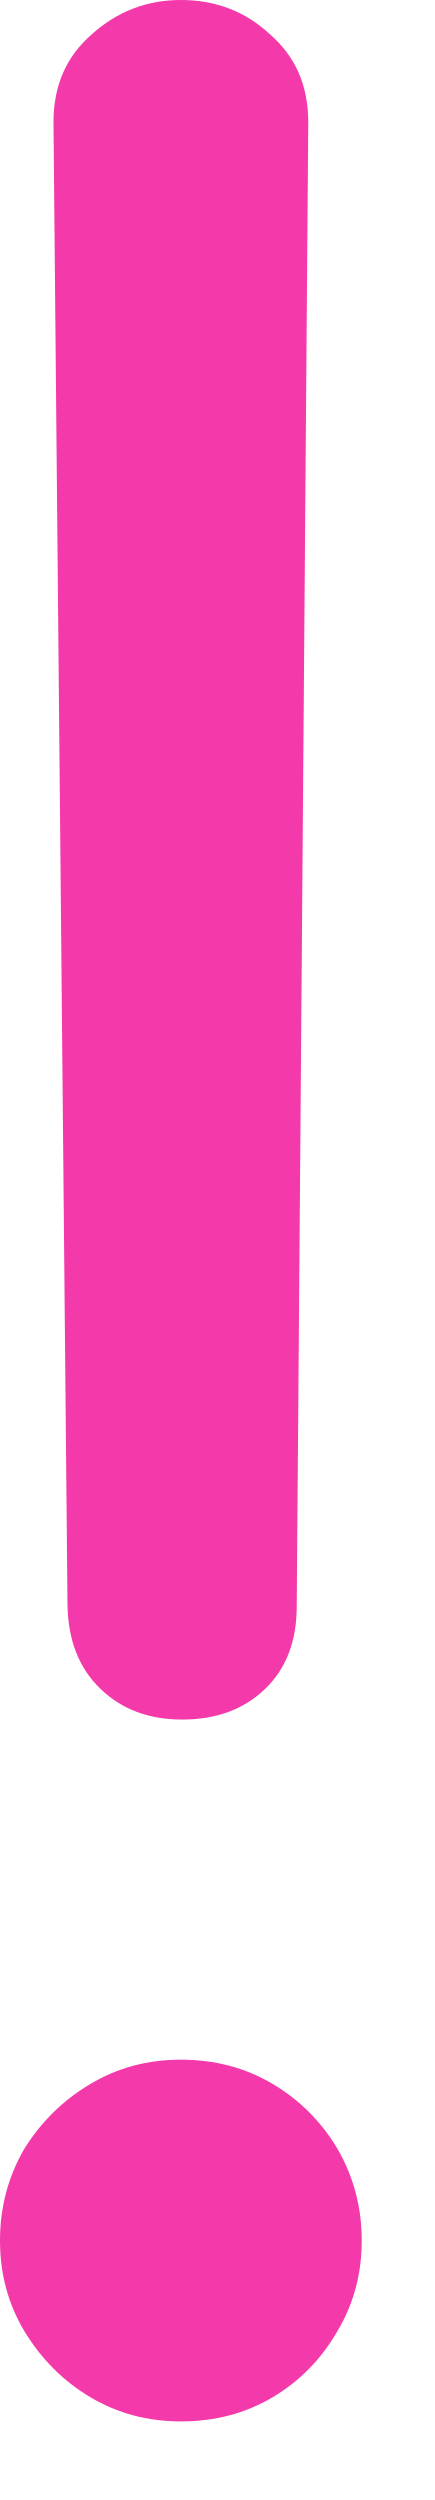
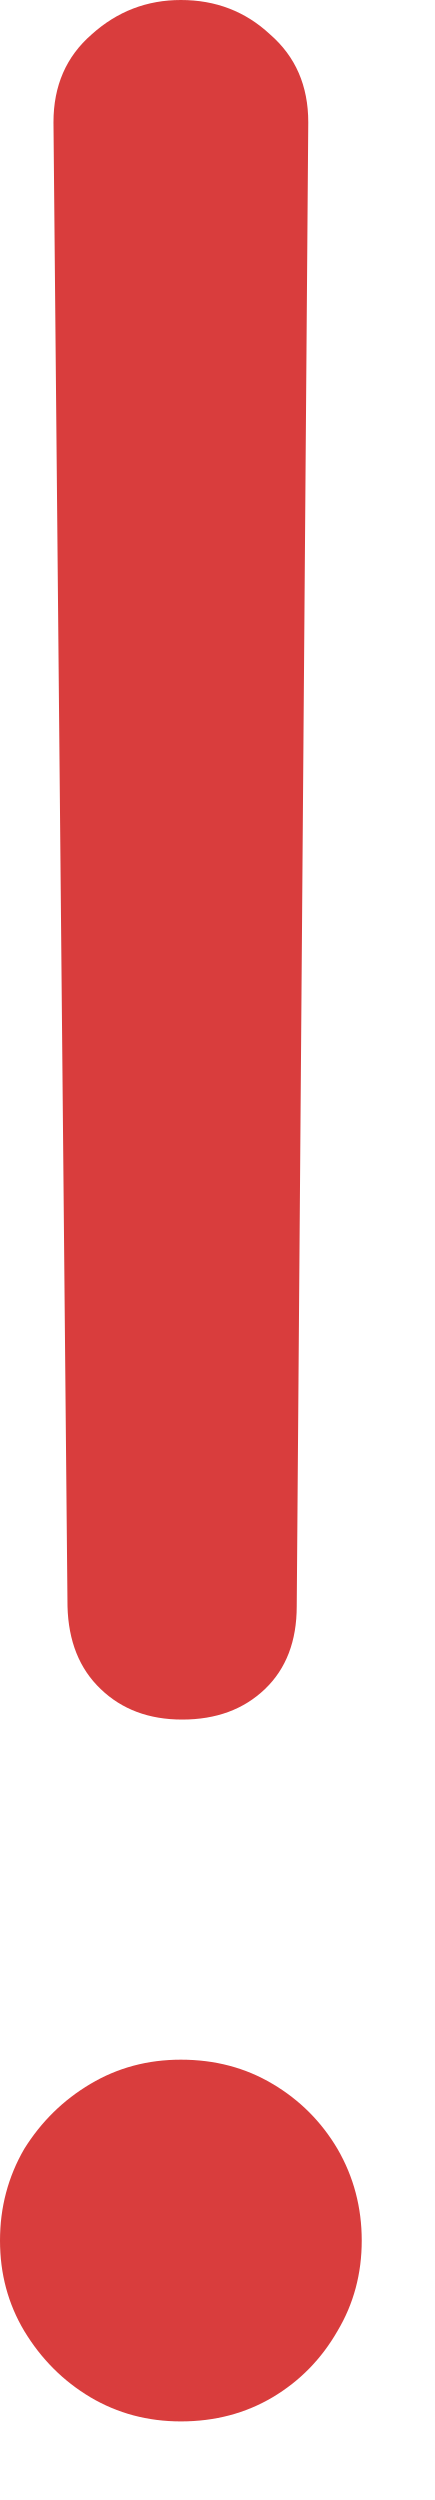
<svg xmlns="http://www.w3.org/2000/svg" width="4" height="23" viewBox="0 0 4 23" fill="none">
-   <path d="M1.676 15.82C1.371 15.82 1.121 15.727 0.926 15.539C0.73 15.352 0.629 15.098 0.621 14.777L0.492 1.125C0.492 0.789 0.609 0.52 0.844 0.316C1.078 0.105 1.352 0 1.664 0C1.984 0 2.258 0.105 2.484 0.316C2.719 0.52 2.836 0.789 2.836 1.125L2.73 14.777C2.73 15.098 2.633 15.352 2.438 15.539C2.242 15.727 1.988 15.82 1.676 15.82ZM1.664 22.277C1.359 22.277 1.082 22.203 0.832 22.055C0.582 21.906 0.379 21.703 0.223 21.445C0.074 21.195 0 20.918 0 20.613C0 20.309 0.074 20.027 0.223 19.77C0.379 19.52 0.582 19.32 0.832 19.172C1.082 19.023 1.359 18.949 1.664 18.949C1.977 18.949 2.258 19.023 2.508 19.172C2.758 19.32 2.957 19.52 3.105 19.77C3.254 20.027 3.328 20.309 3.328 20.613C3.328 20.918 3.254 21.195 3.105 21.445C2.957 21.703 2.758 21.906 2.508 22.055C2.258 22.203 1.977 22.277 1.664 22.277Z" fill="#F439AA" />
+   <path d="M1.676 15.82C1.371 15.82 1.121 15.727 0.926 15.539C0.73 15.352 0.629 15.098 0.621 14.777L0.492 1.125C0.492 0.789 0.609 0.52 0.844 0.316C1.078 0.105 1.352 0 1.664 0C1.984 0 2.258 0.105 2.484 0.316C2.719 0.52 2.836 0.789 2.836 1.125L2.73 14.777C2.73 15.098 2.633 15.352 2.438 15.539C2.242 15.727 1.988 15.82 1.676 15.82ZM1.664 22.277C1.359 22.277 1.082 22.203 0.832 22.055C0.582 21.906 0.379 21.703 0.223 21.445C0.074 21.195 0 20.918 0 20.613C0 20.309 0.074 20.027 0.223 19.77C0.379 19.52 0.582 19.32 0.832 19.172C1.082 19.023 1.359 18.949 1.664 18.949C1.977 18.949 2.258 19.023 2.508 19.172C2.758 19.32 2.957 19.52 3.105 19.77C3.254 20.027 3.328 20.309 3.328 20.613C3.328 20.918 3.254 21.195 3.105 21.445C2.957 21.703 2.758 21.906 2.508 22.055C2.258 22.203 1.977 22.277 1.664 22.277Z" fill="#d93d3d" />
</svg>
